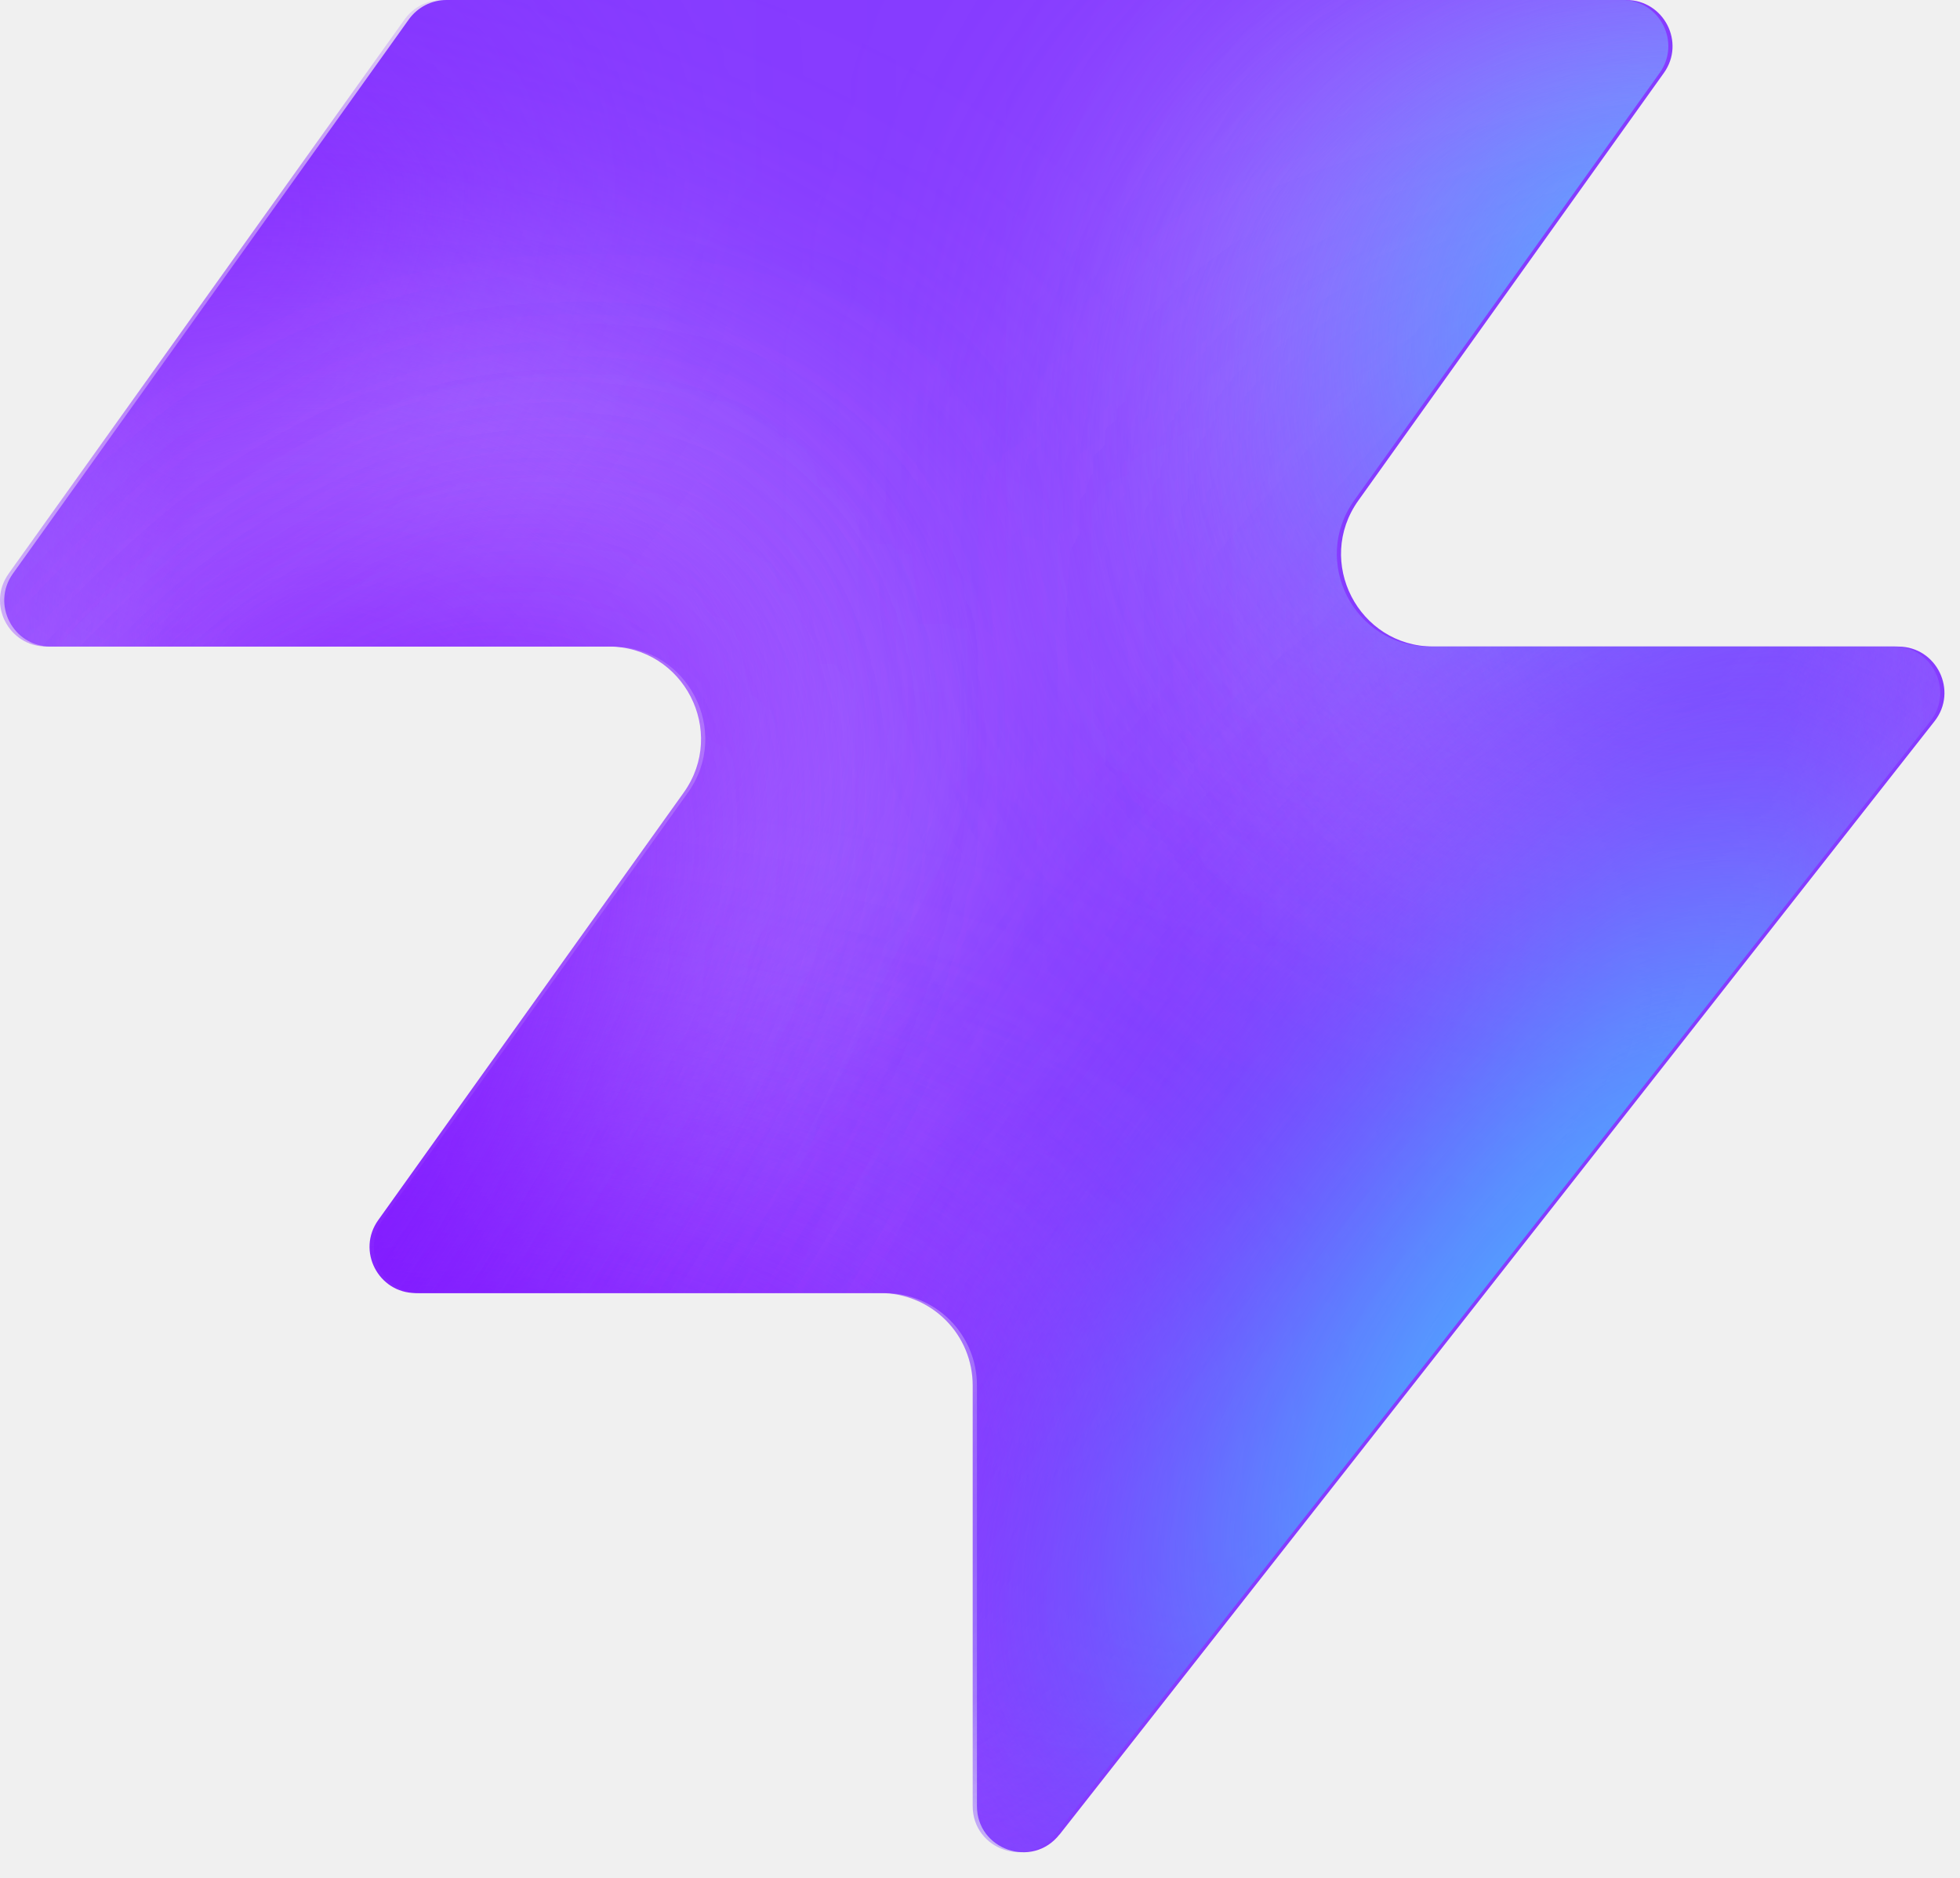
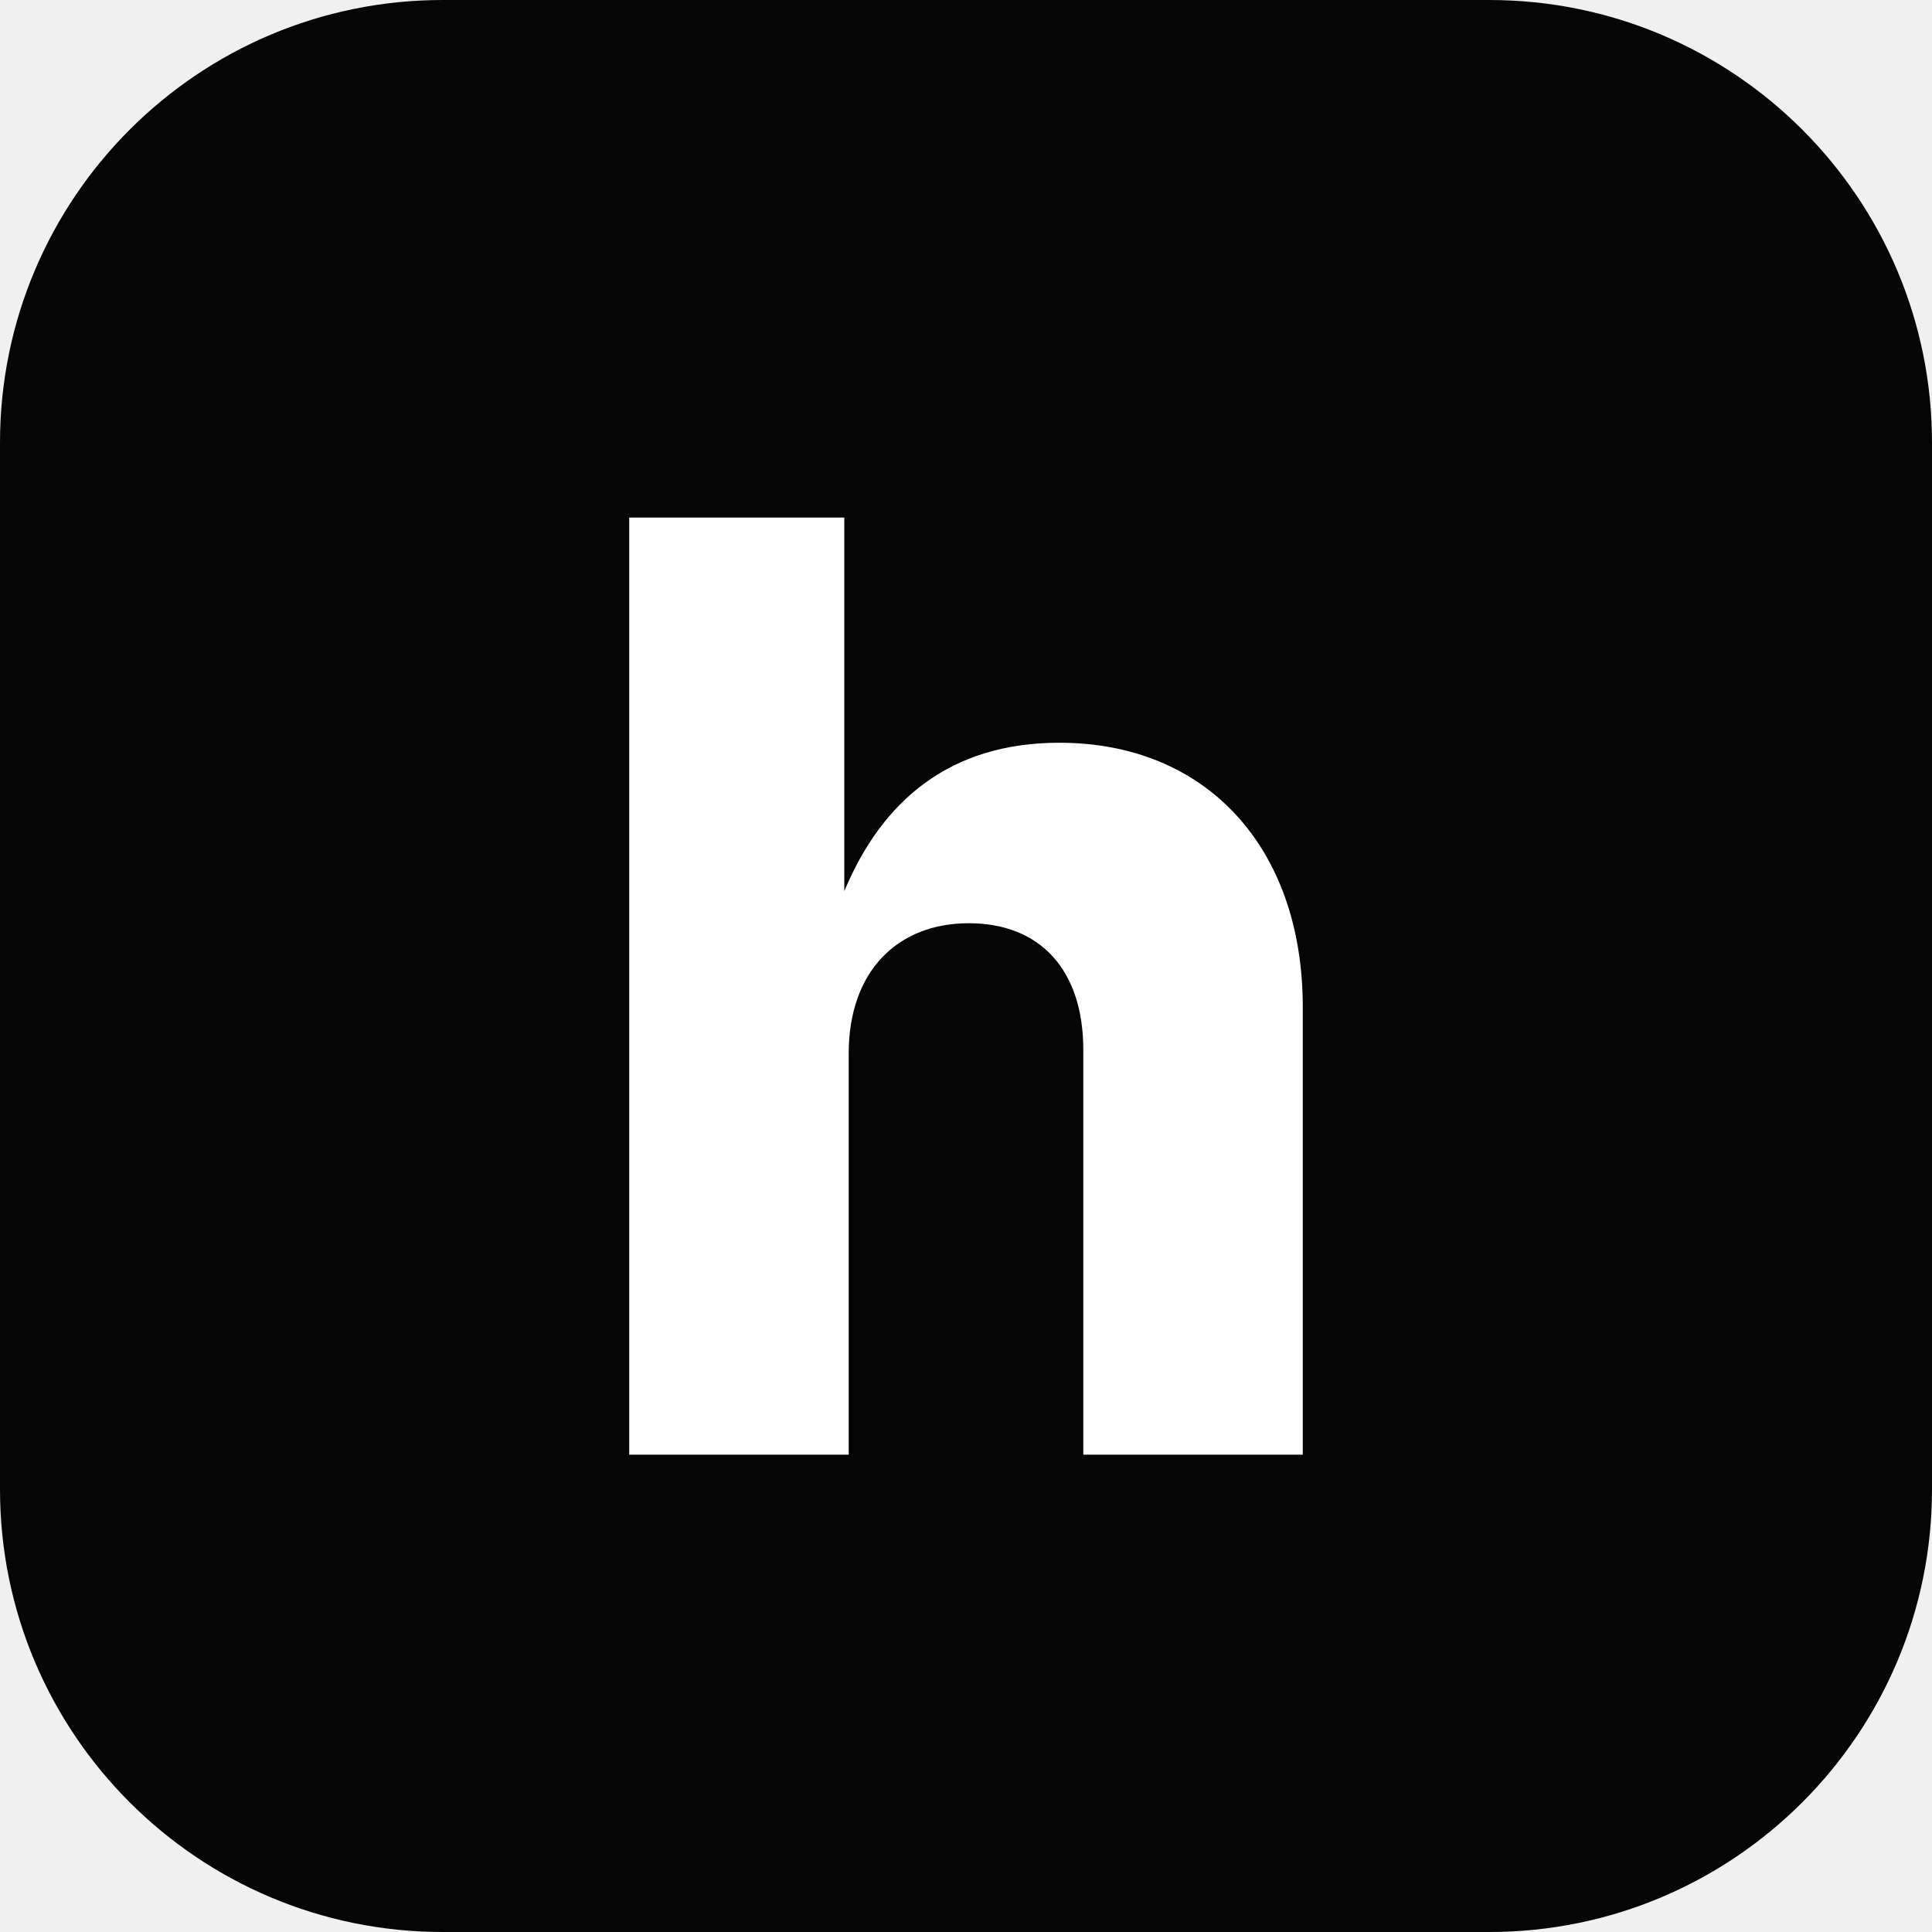
- <svg xmlns="http://www.w3.org/2000/svg" width="48" height="46" fill="none" viewBox="0 0 48 46">
-   <path fill="#863bff" d="M25.946 44.938c-.664.845-2.021.375-2.021-.698V33.937a2.26 2.26 0 0 0-2.262-2.262H10.287c-.92 0-1.456-1.04-.92-1.788l7.48-10.471c1.07-1.497 0-3.578-1.842-3.578H1.237c-.92 0-1.456-1.04-.92-1.788L10.013.474c.214-.297.556-.474.92-.474h28.894c.92 0 1.456 1.04.92 1.788l-7.48 10.471c-1.07 1.498 0 3.579 1.842 3.579h11.377c.943 0 1.473 1.088.89 1.83L25.947 44.94z" style="fill:#863bff;fill:color(display-p3 .525 .23 1);fill-opacity:1" />
-   <mask id="a" width="48" height="46" x="0" y="0" maskUnits="userSpaceOnUse" style="mask-type:alpha">
-     <path fill="#000" d="M25.842 44.938c-.664.844-2.021.375-2.021-.698V33.937a2.26 2.26 0 0 0-2.262-2.262H10.183c-.92 0-1.456-1.04-.92-1.788l7.48-10.471c1.07-1.498 0-3.579-1.842-3.579H1.133c-.92 0-1.456-1.04-.92-1.787L9.91.473c.214-.297.556-.474.92-.474h28.894c.92 0 1.456 1.04.92 1.788l-7.48 10.471c-1.07 1.498 0 3.578 1.842 3.578h11.377c.943 0 1.473 1.088.89 1.832L25.843 44.94z" style="fill:#000;fill-opacity:1" />
-   </mask>
-   <g mask="url(#a)">
-     <g filter="url(#b)">
-       <ellipse cx="5.508" cy="14.704" fill="#ede6ff" rx="5.508" ry="14.704" style="fill:#ede6ff;fill:color(display-p3 .927 .903 1);fill-opacity:1" transform="matrix(.00324 1 1 -.00324 -4.47 31.516)" />
-     </g>
-     <g filter="url(#c)">
-       <ellipse cx="10.399" cy="29.851" fill="#ede6ff" rx="10.399" ry="29.851" style="fill:#ede6ff;fill:color(display-p3 .927 .903 1);fill-opacity:1" transform="matrix(.00324 1 1 -.00324 -39.328 7.883)" />
-     </g>
-     <g filter="url(#d)">
-       <ellipse cx="5.508" cy="30.487" fill="#7e14ff" rx="5.508" ry="30.487" style="fill:#7e14ff;fill:color(display-p3 .492 .077 1);fill-opacity:1" transform="rotate(89.814 -25.913 -14.639)scale(1 -1)" />
-     </g>
-     <g filter="url(#e)">
-       <ellipse cx="5.508" cy="30.599" fill="#7e14ff" rx="5.508" ry="30.599" style="fill:#7e14ff;fill:color(display-p3 .492 .077 1);fill-opacity:1" transform="rotate(89.814 -32.644 -3.334)scale(1 -1)" />
-     </g>
-     <g filter="url(#f)">
-       <ellipse cx="5.508" cy="30.599" fill="#7e14ff" rx="5.508" ry="30.599" style="fill:#7e14ff;fill:color(display-p3 .492 .077 1);fill-opacity:1" transform="matrix(.00324 1 1 -.00324 -34.34 30.47)" />
-     </g>
-     <g filter="url(#g)">
-       <ellipse cx="14.072" cy="22.078" fill="#ede6ff" rx="14.072" ry="22.078" style="fill:#ede6ff;fill:color(display-p3 .927 .903 1);fill-opacity:1" transform="rotate(93.35 24.506 48.493)scale(-1 1)" />
-     </g>
-     <g filter="url(#h)">
-       <ellipse cx="3.47" cy="21.501" fill="#7e14ff" rx="3.47" ry="21.501" style="fill:#7e14ff;fill:color(display-p3 .492 .077 1);fill-opacity:1" transform="rotate(89.009 28.708 47.59)scale(-1 1)" />
-     </g>
-     <g filter="url(#i)">
-       <ellipse cx="3.47" cy="21.501" fill="#7e14ff" rx="3.47" ry="21.501" style="fill:#7e14ff;fill:color(display-p3 .492 .077 1);fill-opacity:1" transform="rotate(89.009 28.708 47.59)scale(-1 1)" />
-     </g>
-     <g filter="url(#j)">
-       <ellipse cx=".387" cy="8.972" fill="#7e14ff" rx="4.407" ry="29.108" style="fill:#7e14ff;fill:color(display-p3 .492 .077 1);fill-opacity:1" transform="rotate(39.51 .387 8.972)" />
-     </g>
-     <g filter="url(#k)">
-       <ellipse cx="47.523" cy="-6.092" fill="#7e14ff" rx="4.407" ry="29.108" style="fill:#7e14ff;fill:color(display-p3 .492 .077 1);fill-opacity:1" transform="rotate(37.892 47.523 -6.092)" />
-     </g>
-     <g filter="url(#l)">
-       <ellipse cx="41.412" cy="6.333" fill="#47bfff" rx="5.971" ry="9.665" style="fill:#47bfff;fill:color(display-p3 .28 .748 1);fill-opacity:1" transform="rotate(37.892 41.412 6.333)" />
-     </g>
-     <g filter="url(#m)">
-       <ellipse cx="-1.879" cy="38.332" fill="#7e14ff" rx="4.407" ry="29.108" style="fill:#7e14ff;fill:color(display-p3 .492 .077 1);fill-opacity:1" transform="rotate(37.892 -1.88 38.332)" />
-     </g>
-     <g filter="url(#n)">
-       <ellipse cx="-1.879" cy="38.332" fill="#7e14ff" rx="4.407" ry="29.108" style="fill:#7e14ff;fill:color(display-p3 .492 .077 1);fill-opacity:1" transform="rotate(37.892 -1.88 38.332)" />
-     </g>
-     <g filter="url(#o)">
-       <ellipse cx="35.651" cy="29.907" fill="#7e14ff" rx="4.407" ry="29.108" style="fill:#7e14ff;fill:color(display-p3 .492 .077 1);fill-opacity:1" transform="rotate(37.892 35.651 29.907)" />
-     </g>
-     <g filter="url(#p)">
-       <ellipse cx="38.418" cy="32.4" fill="#47bfff" rx="5.971" ry="15.297" style="fill:#47bfff;fill:color(display-p3 .28 .748 1);fill-opacity:1" transform="rotate(37.892 38.418 32.4)" />
-     </g>
-   </g>
-   <defs>
-     <filter id="b" width="60.045" height="41.654" x="-19.77" y="16.149" color-interpolation-filters="sRGB" filterUnits="userSpaceOnUse">
-       <feFlood flood-opacity="0" result="BackgroundImageFix" />
-       <feBlend in="SourceGraphic" in2="BackgroundImageFix" result="shape" />
-       <feGaussianBlur result="effect1_foregroundBlur_2002_17158" stdDeviation="7.659" />
-     </filter>
-     <filter id="c" width="90.34" height="51.437" x="-54.613" y="-7.533" color-interpolation-filters="sRGB" filterUnits="userSpaceOnUse">
-       <feFlood flood-opacity="0" result="BackgroundImageFix" />
-       <feBlend in="SourceGraphic" in2="BackgroundImageFix" result="shape" />
-       <feGaussianBlur result="effect1_foregroundBlur_2002_17158" stdDeviation="7.659" />
-     </filter>
-     <filter id="d" width="79.355" height="29.4" x="-49.64" y="2.03" color-interpolation-filters="sRGB" filterUnits="userSpaceOnUse">
-       <feFlood flood-opacity="0" result="BackgroundImageFix" />
-       <feBlend in="SourceGraphic" in2="BackgroundImageFix" result="shape" />
-       <feGaussianBlur result="effect1_foregroundBlur_2002_17158" stdDeviation="4.596" />
-     </filter>
-     <filter id="e" width="79.579" height="29.4" x="-45.045" y="20.029" color-interpolation-filters="sRGB" filterUnits="userSpaceOnUse">
-       <feFlood flood-opacity="0" result="BackgroundImageFix" />
-       <feBlend in="SourceGraphic" in2="BackgroundImageFix" result="shape" />
-       <feGaussianBlur result="effect1_foregroundBlur_2002_17158" stdDeviation="4.596" />
-     </filter>
-     <filter id="f" width="79.579" height="29.4" x="-43.513" y="21.178" color-interpolation-filters="sRGB" filterUnits="userSpaceOnUse">
-       <feFlood flood-opacity="0" result="BackgroundImageFix" />
-       <feBlend in="SourceGraphic" in2="BackgroundImageFix" result="shape" />
-       <feGaussianBlur result="effect1_foregroundBlur_2002_17158" stdDeviation="4.596" />
-     </filter>
-     <filter id="g" width="74.749" height="58.852" x="15.756" y="-17.901" color-interpolation-filters="sRGB" filterUnits="userSpaceOnUse">
-       <feFlood flood-opacity="0" result="BackgroundImageFix" />
-       <feBlend in="SourceGraphic" in2="BackgroundImageFix" result="shape" />
-       <feGaussianBlur result="effect1_foregroundBlur_2002_17158" stdDeviation="7.659" />
-     </filter>
-     <filter id="h" width="61.377" height="25.362" x="23.548" y="2.284" color-interpolation-filters="sRGB" filterUnits="userSpaceOnUse">
-       <feFlood flood-opacity="0" result="BackgroundImageFix" />
-       <feBlend in="SourceGraphic" in2="BackgroundImageFix" result="shape" />
-       <feGaussianBlur result="effect1_foregroundBlur_2002_17158" stdDeviation="4.596" />
-     </filter>
-     <filter id="i" width="61.377" height="25.362" x="23.548" y="2.284" color-interpolation-filters="sRGB" filterUnits="userSpaceOnUse">
-       <feFlood flood-opacity="0" result="BackgroundImageFix" />
-       <feBlend in="SourceGraphic" in2="BackgroundImageFix" result="shape" />
-       <feGaussianBlur result="effect1_foregroundBlur_2002_17158" stdDeviation="4.596" />
-     </filter>
-     <filter id="j" width="56.045" height="63.649" x="-27.636" y="-22.853" color-interpolation-filters="sRGB" filterUnits="userSpaceOnUse">
-       <feFlood flood-opacity="0" result="BackgroundImageFix" />
-       <feBlend in="SourceGraphic" in2="BackgroundImageFix" result="shape" />
-       <feGaussianBlur result="effect1_foregroundBlur_2002_17158" stdDeviation="4.596" />
-     </filter>
-     <filter id="k" width="54.814" height="64.646" x="20.116" y="-38.415" color-interpolation-filters="sRGB" filterUnits="userSpaceOnUse">
-       <feFlood flood-opacity="0" result="BackgroundImageFix" />
-       <feBlend in="SourceGraphic" in2="BackgroundImageFix" result="shape" />
-       <feGaussianBlur result="effect1_foregroundBlur_2002_17158" stdDeviation="4.596" />
-     </filter>
-     <filter id="l" width="33.541" height="35.313" x="24.641" y="-11.323" color-interpolation-filters="sRGB" filterUnits="userSpaceOnUse">
-       <feFlood flood-opacity="0" result="BackgroundImageFix" />
-       <feBlend in="SourceGraphic" in2="BackgroundImageFix" result="shape" />
-       <feGaussianBlur result="effect1_foregroundBlur_2002_17158" stdDeviation="4.596" />
-     </filter>
-     <filter id="m" width="54.814" height="64.646" x="-29.286" y="6.009" color-interpolation-filters="sRGB" filterUnits="userSpaceOnUse">
-       <feFlood flood-opacity="0" result="BackgroundImageFix" />
-       <feBlend in="SourceGraphic" in2="BackgroundImageFix" result="shape" />
-       <feGaussianBlur result="effect1_foregroundBlur_2002_17158" stdDeviation="4.596" />
-     </filter>
-     <filter id="n" width="54.814" height="64.646" x="-29.286" y="6.009" color-interpolation-filters="sRGB" filterUnits="userSpaceOnUse">
-       <feFlood flood-opacity="0" result="BackgroundImageFix" />
-       <feBlend in="SourceGraphic" in2="BackgroundImageFix" result="shape" />
-       <feGaussianBlur result="effect1_foregroundBlur_2002_17158" stdDeviation="4.596" />
-     </filter>
-     <filter id="o" width="54.814" height="64.646" x="8.244" y="-2.416" color-interpolation-filters="sRGB" filterUnits="userSpaceOnUse">
-       <feFlood flood-opacity="0" result="BackgroundImageFix" />
-       <feBlend in="SourceGraphic" in2="BackgroundImageFix" result="shape" />
-       <feGaussianBlur result="effect1_foregroundBlur_2002_17158" stdDeviation="4.596" />
-     </filter>
-     <filter id="p" width="39.409" height="43.623" x="18.713" y="10.588" color-interpolation-filters="sRGB" filterUnits="userSpaceOnUse">
-       <feFlood flood-opacity="0" result="BackgroundImageFix" />
-       <feBlend in="SourceGraphic" in2="BackgroundImageFix" result="shape" />
-       <feGaussianBlur result="effect1_foregroundBlur_2002_17158" stdDeviation="4.596" />
-     </filter>
-   </defs>
+ <svg xmlns="http://www.w3.org/2000/svg" viewBox="0 0 96 96">
+   <rect width="96" height="96" rx="22" fill="#050505" />
+   <text x="48" y="49" fill="#ffffff" dominant-baseline="central" text-anchor="middle" font-family="Inter, Arial, sans-serif" font-size="64" font-weight="800">h</text>
</svg>
